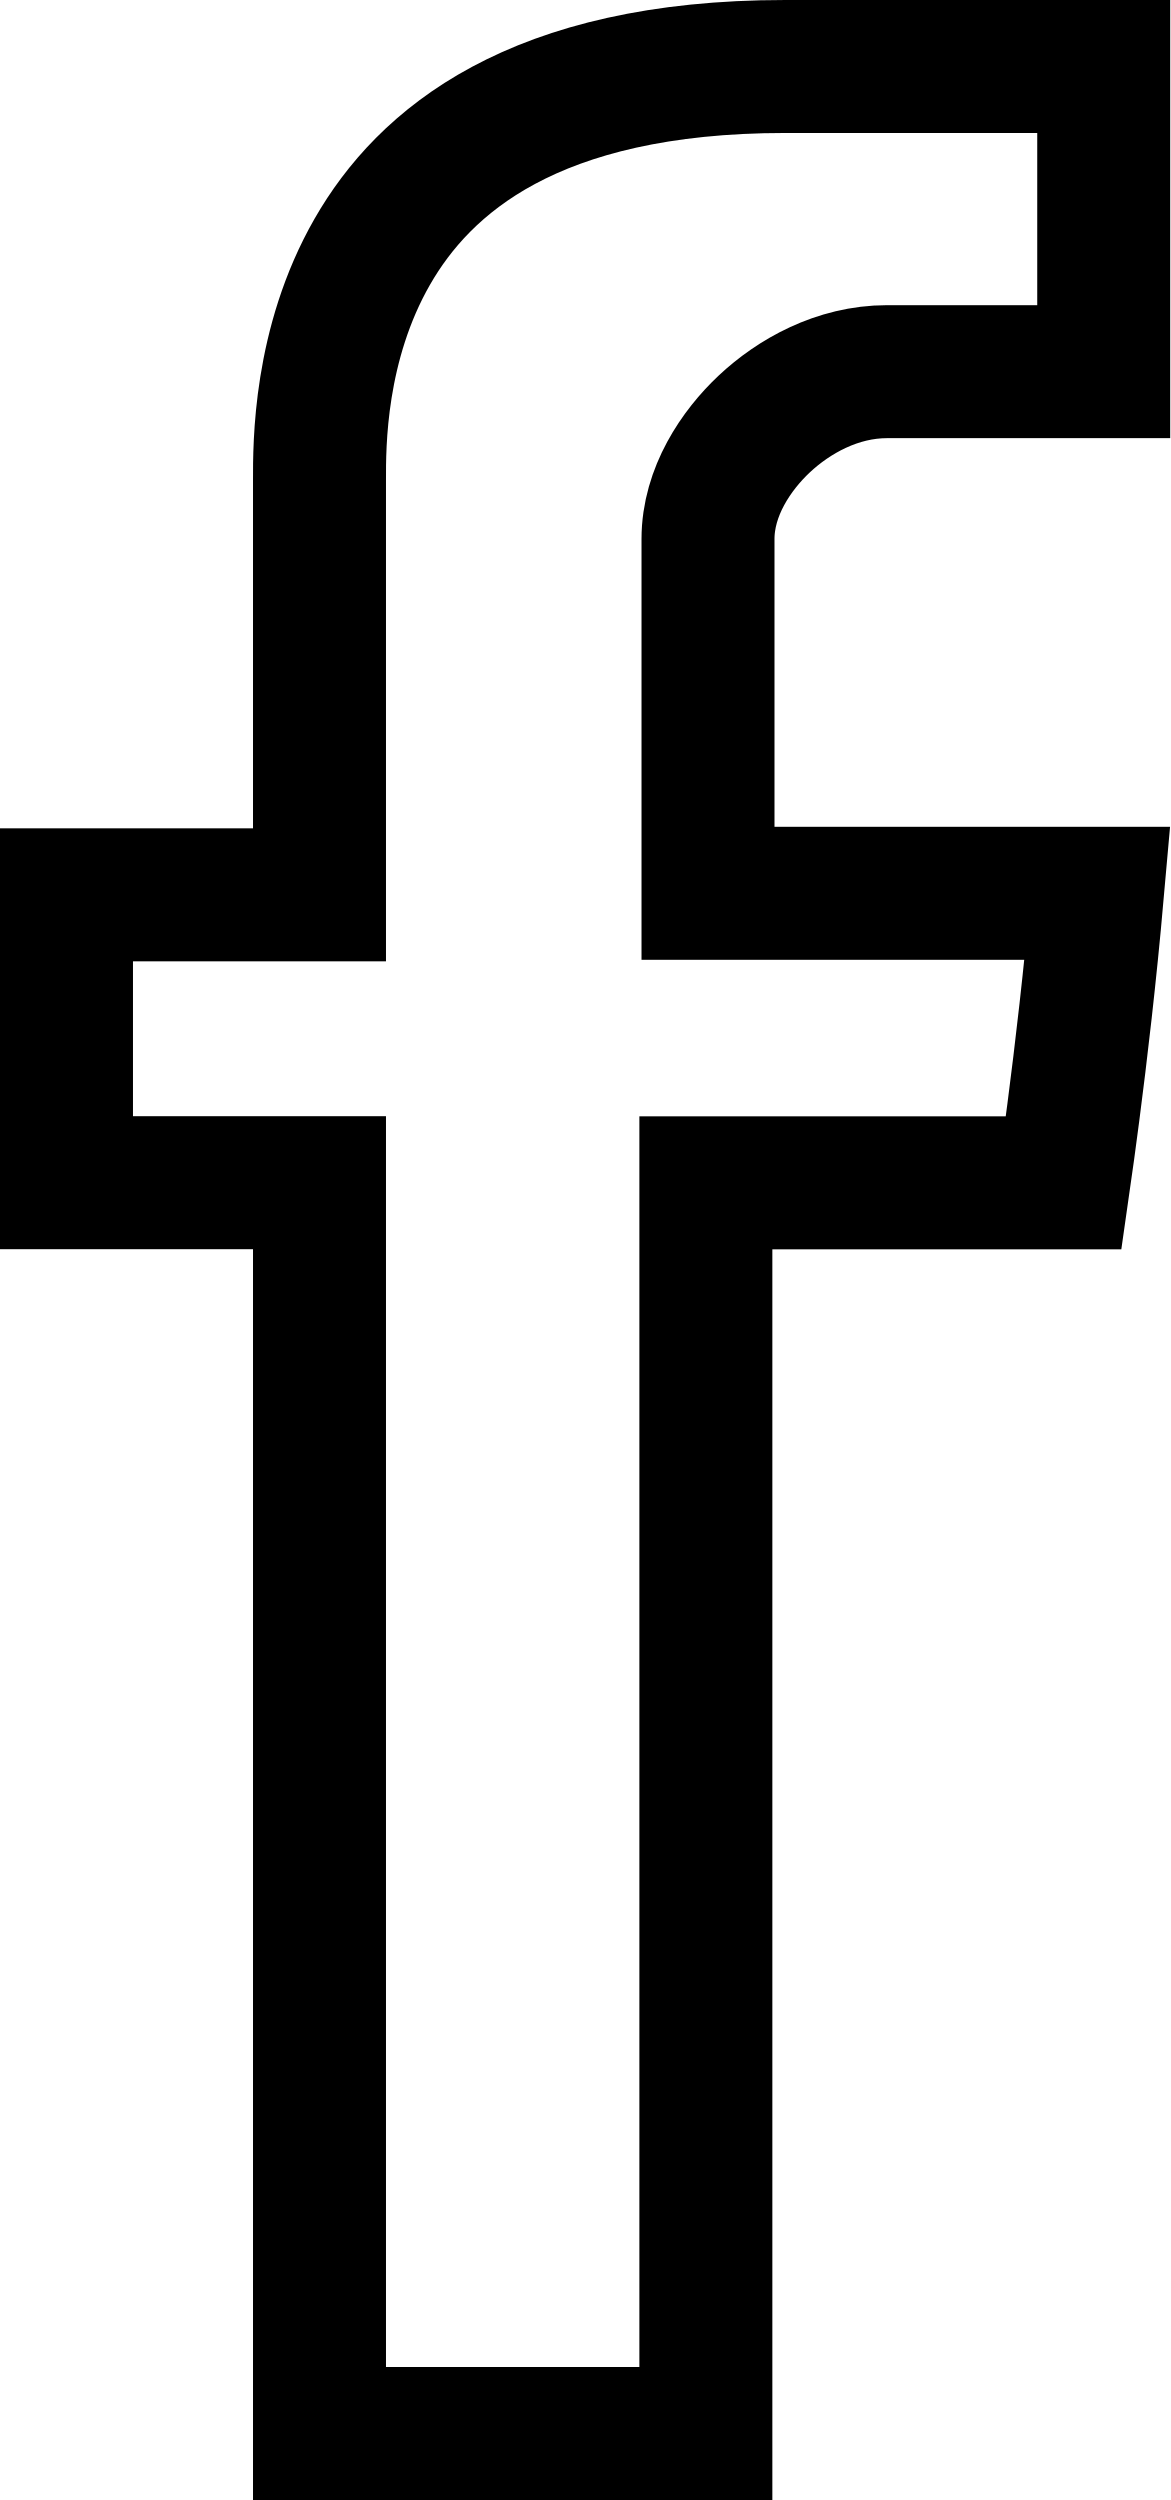
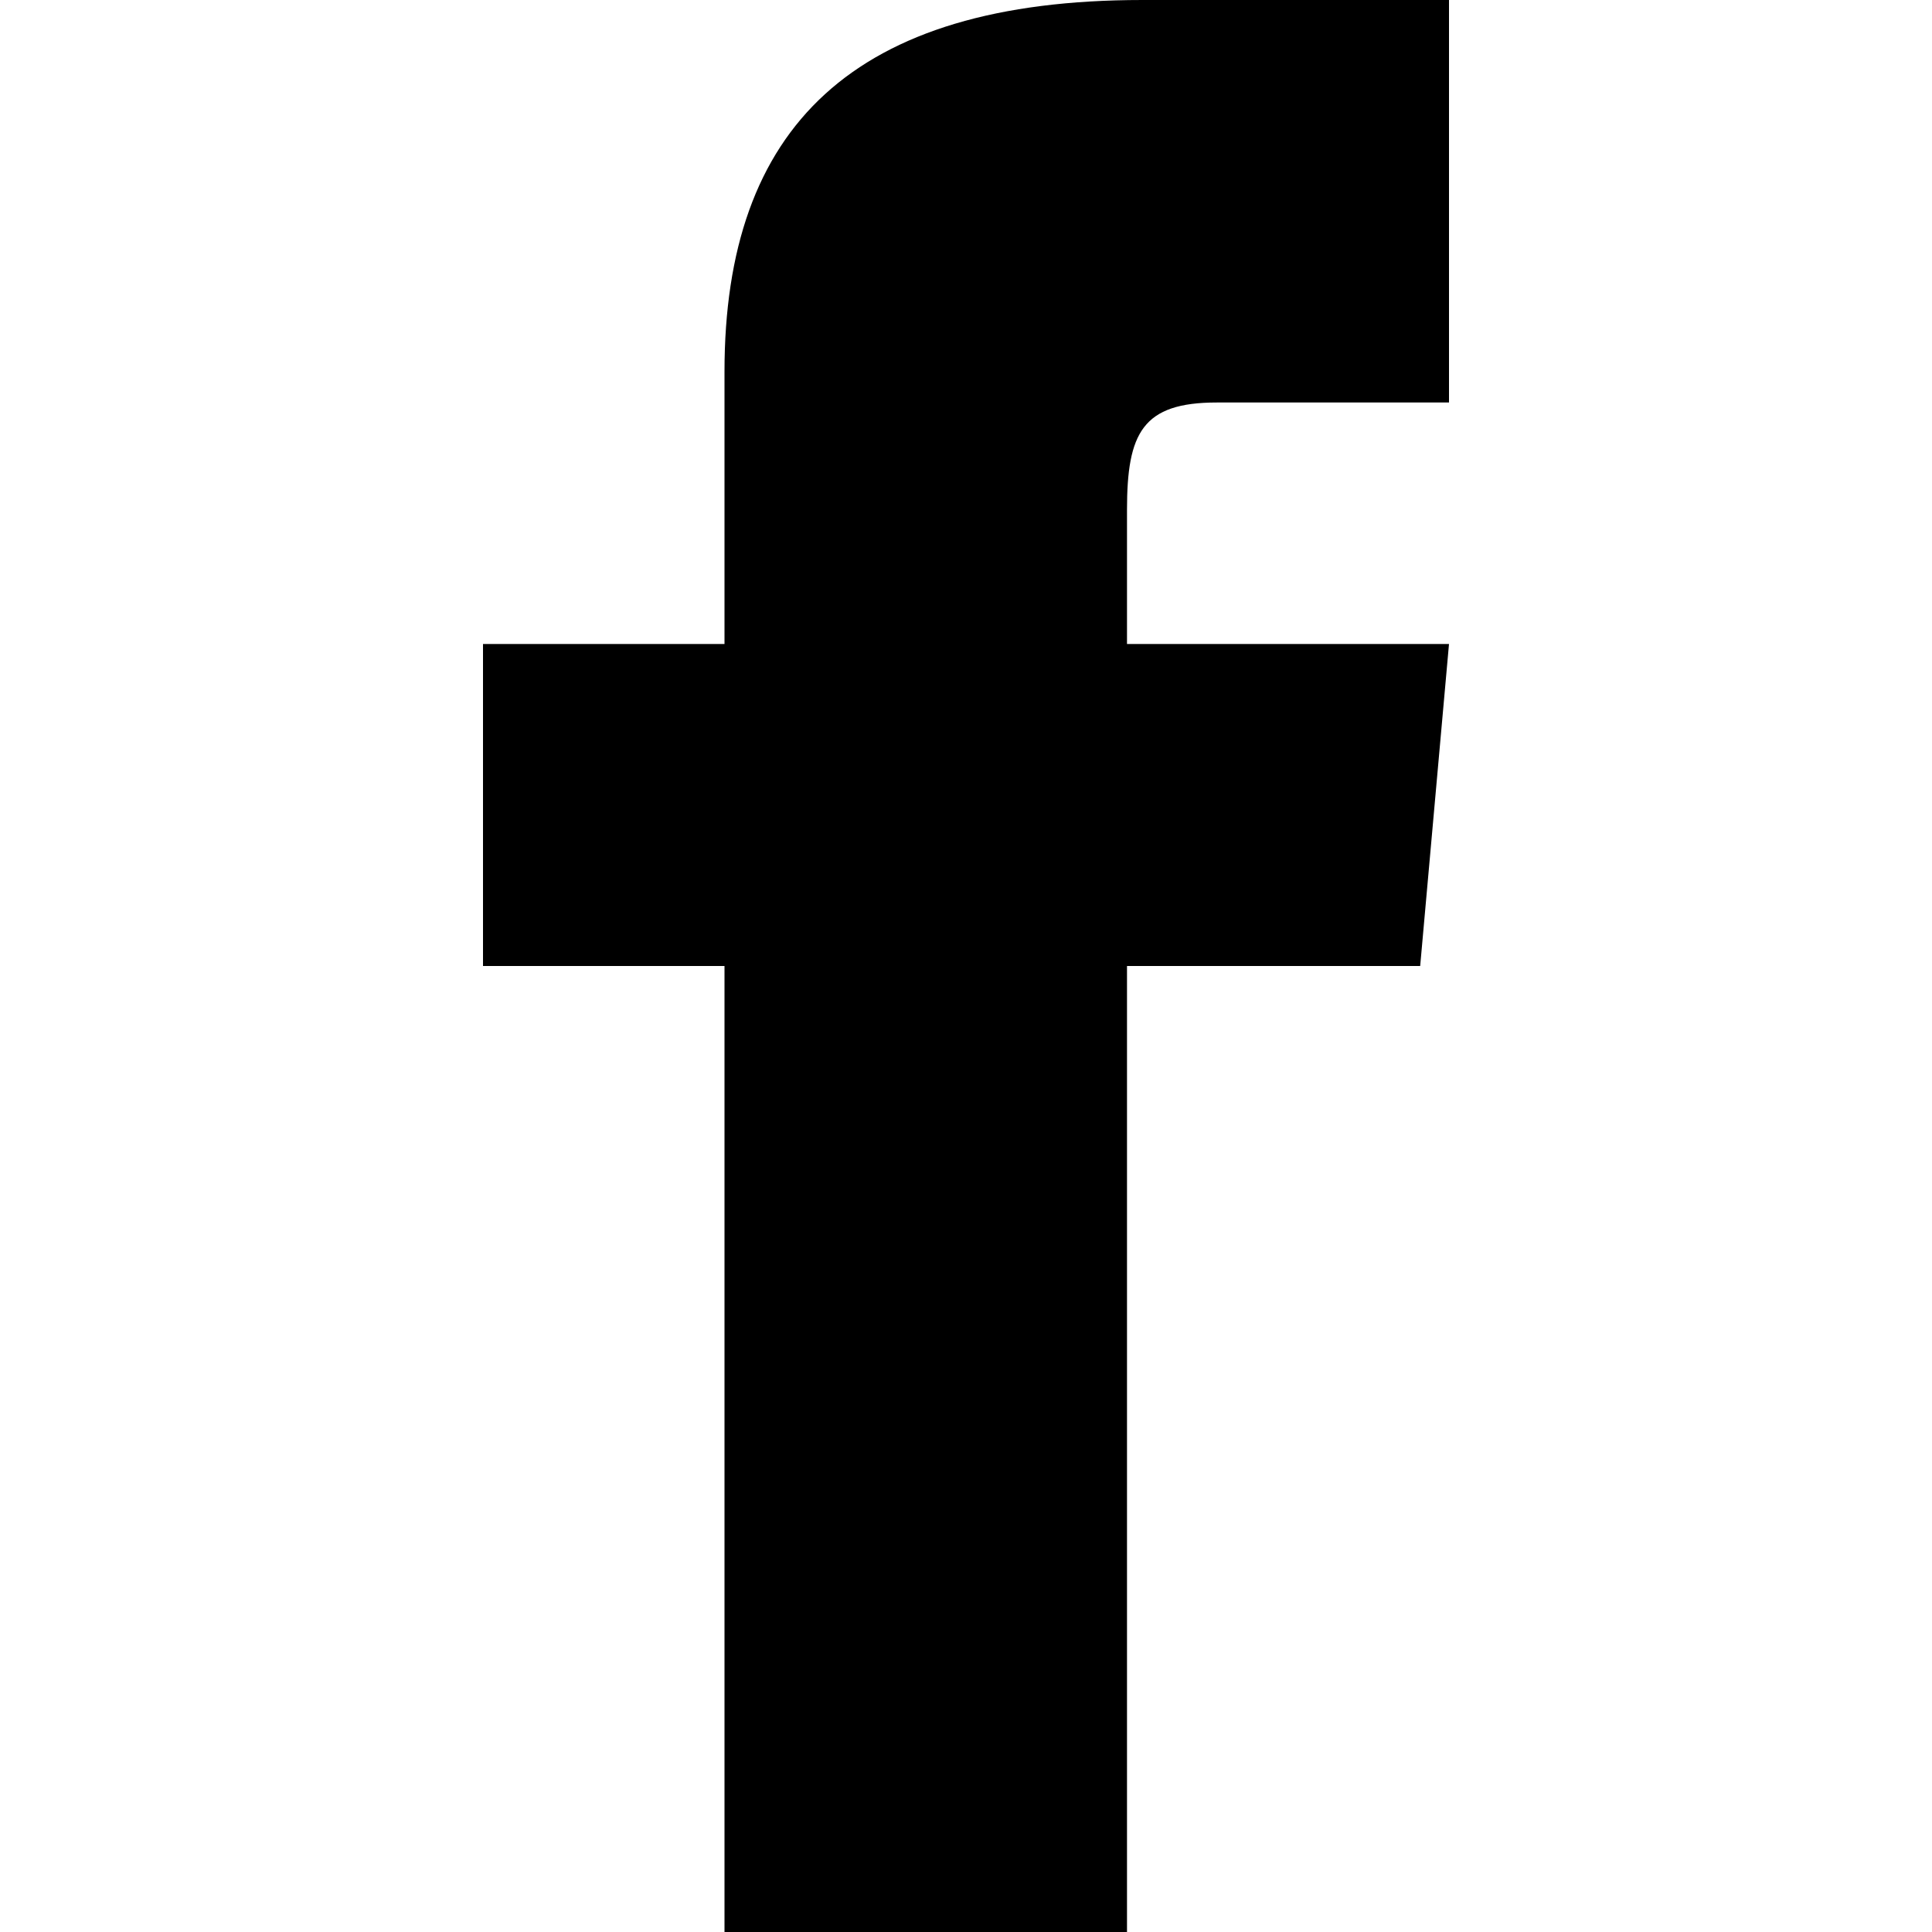
- <svg xmlns="http://www.w3.org/2000/svg" width="88" height="188" viewBox="0 0 88 188" fill="none">
-   <path d="M19.026 67.29H24.026V62.29V36.406C24.026 36.32 24.026 36.227 24.026 36.128C24.02 33.439 24.002 25.891 28.002 18.918C31.871 12.173 40.086 5 59.054 5H83V27.949H66.706C62.953 27.949 59.673 29.817 57.472 31.883C55.372 33.853 53.242 36.976 53.242 40.531V62.177V67.177H58.242H82.526C81.979 73.362 81.303 79.118 80.715 83.642C80.449 85.693 80.201 87.487 79.991 88.948H58.081H53.081V93.948V183H24.026V93.939V88.939H19.026H5V67.29H19.026Z" stroke="black" stroke-width="10" />
+ <svg xmlns="http://www.w3.org/2000/svg" width="24" height="24" viewBox="0 0 24 24">
+   <path d="M9 8h-3v4h3v12h5v-12h3.642l.358-4h-4v-1.667c0-.955.192-1.333 1.115-1.333h2.885v-5h-3.808c-3.596 0-5.192 1.583-5.192 4.615v3.385z" />
</svg>
